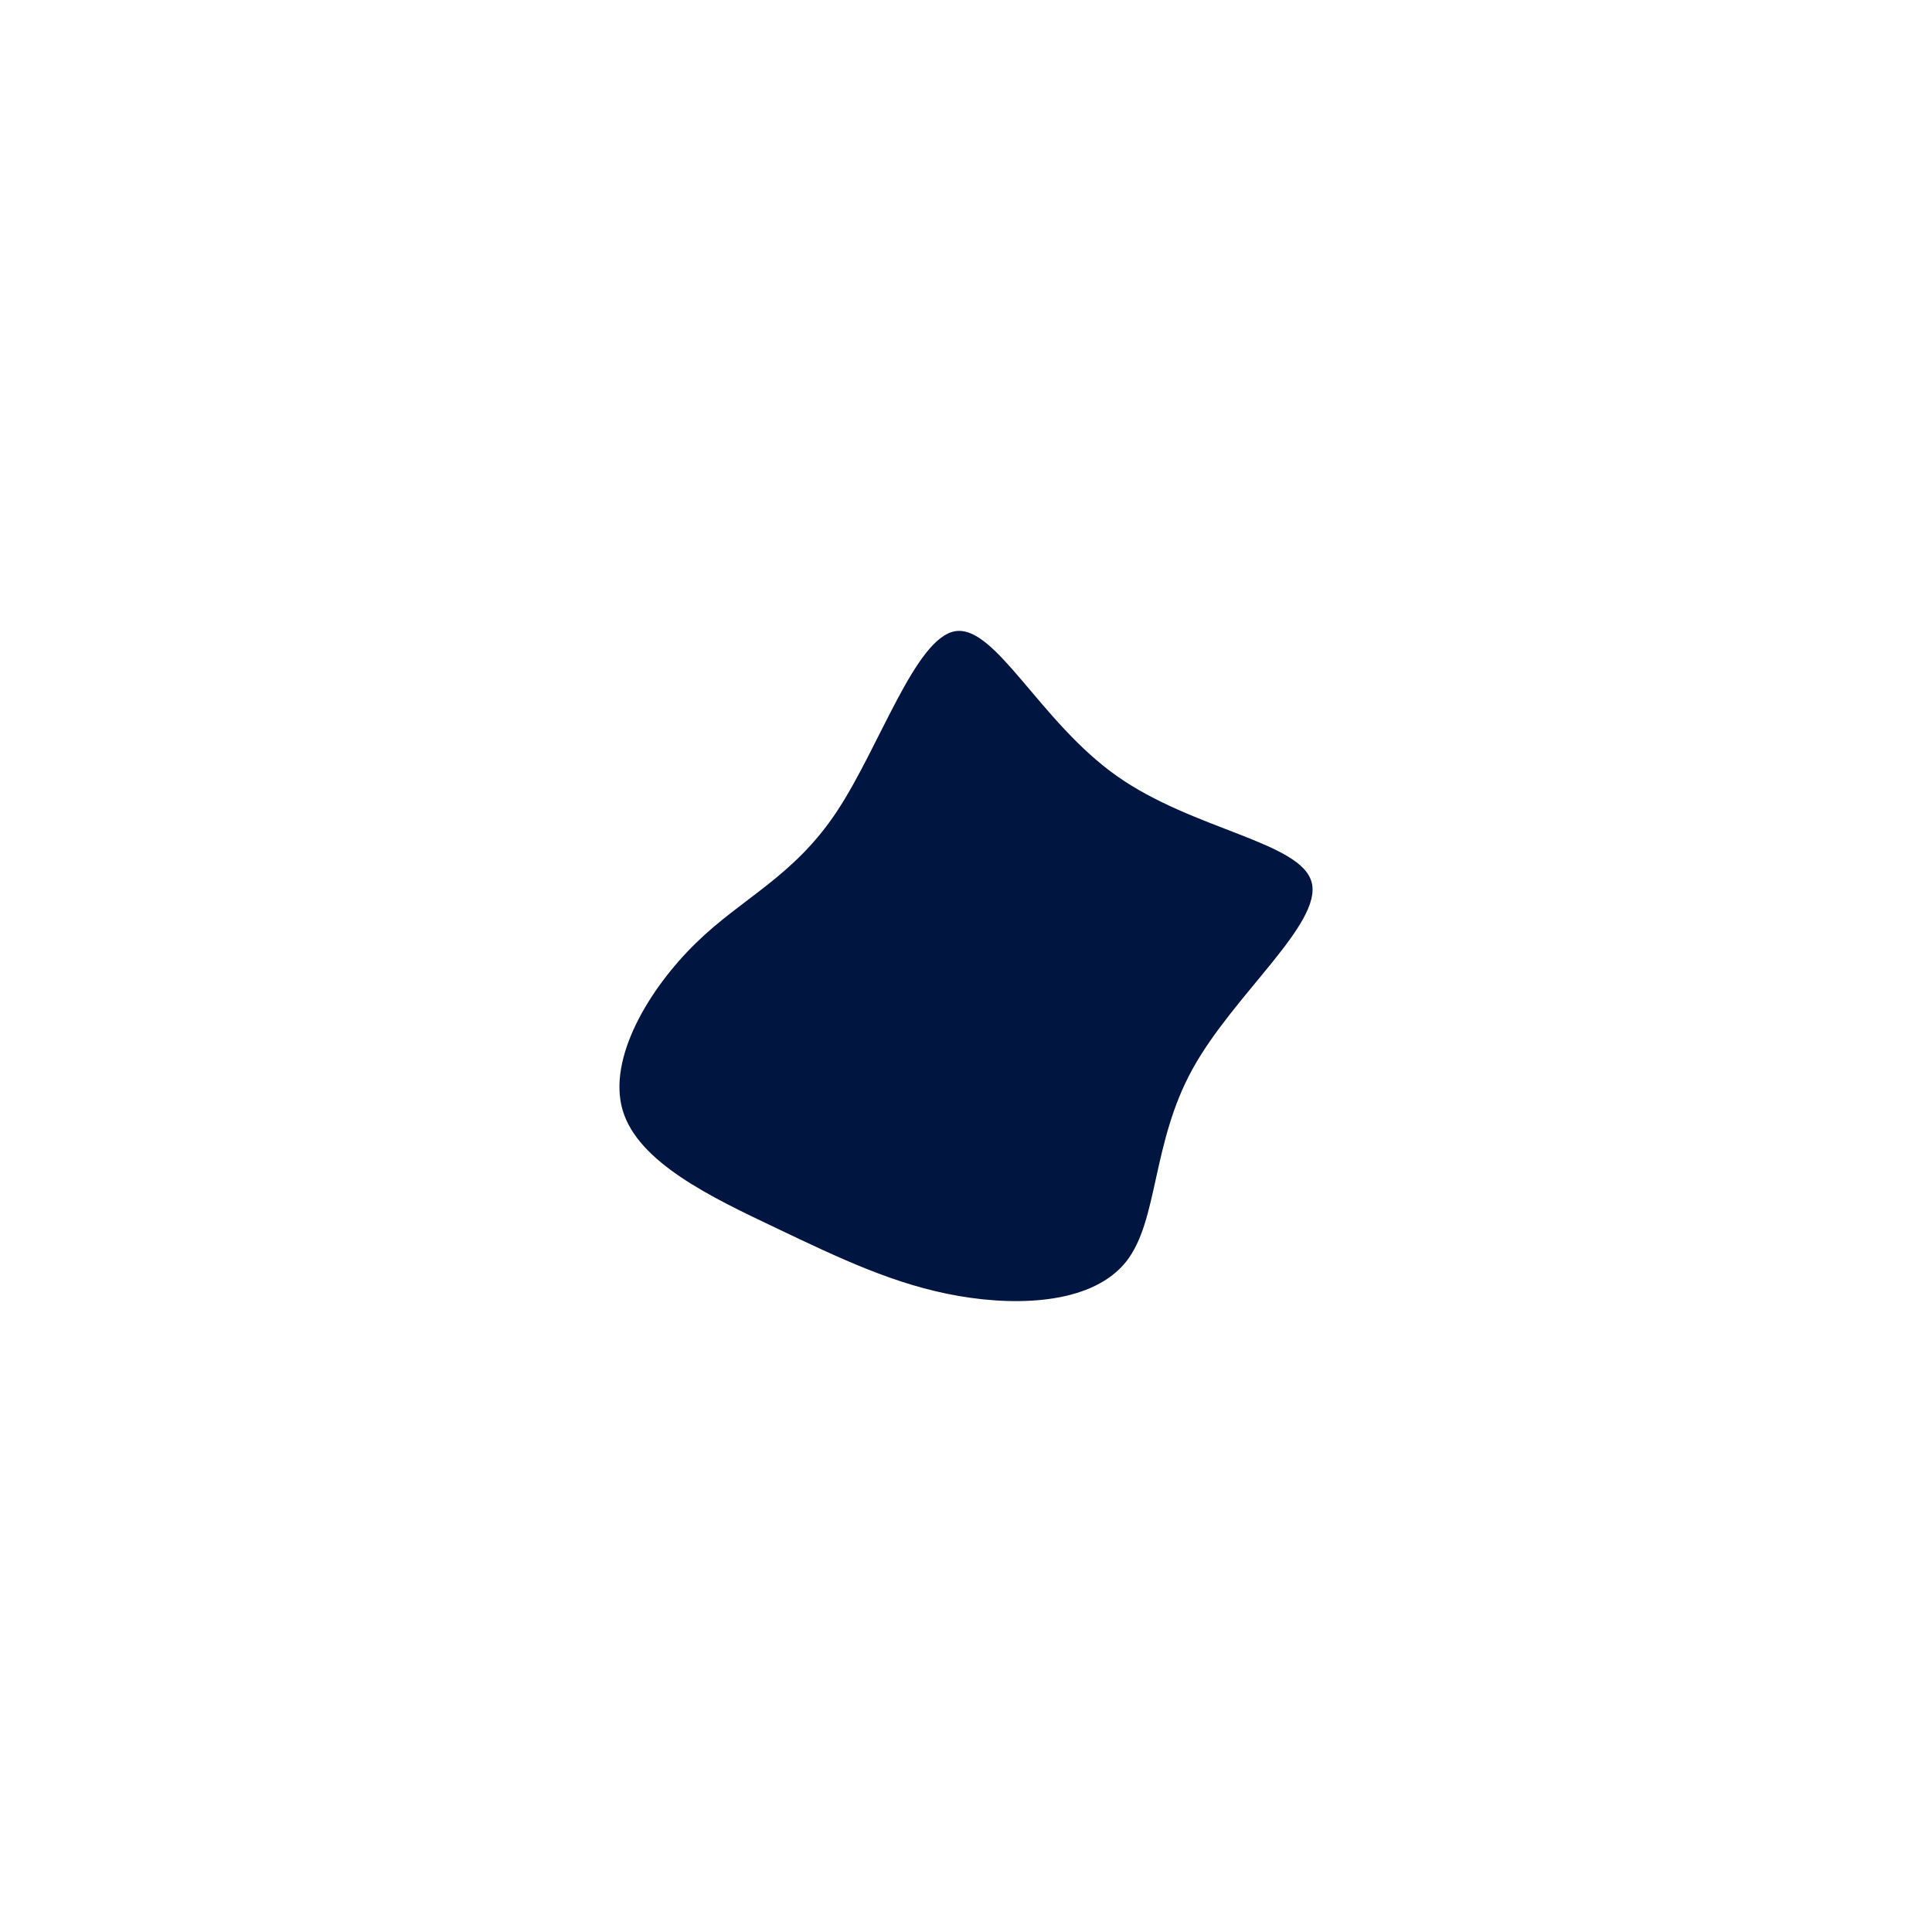
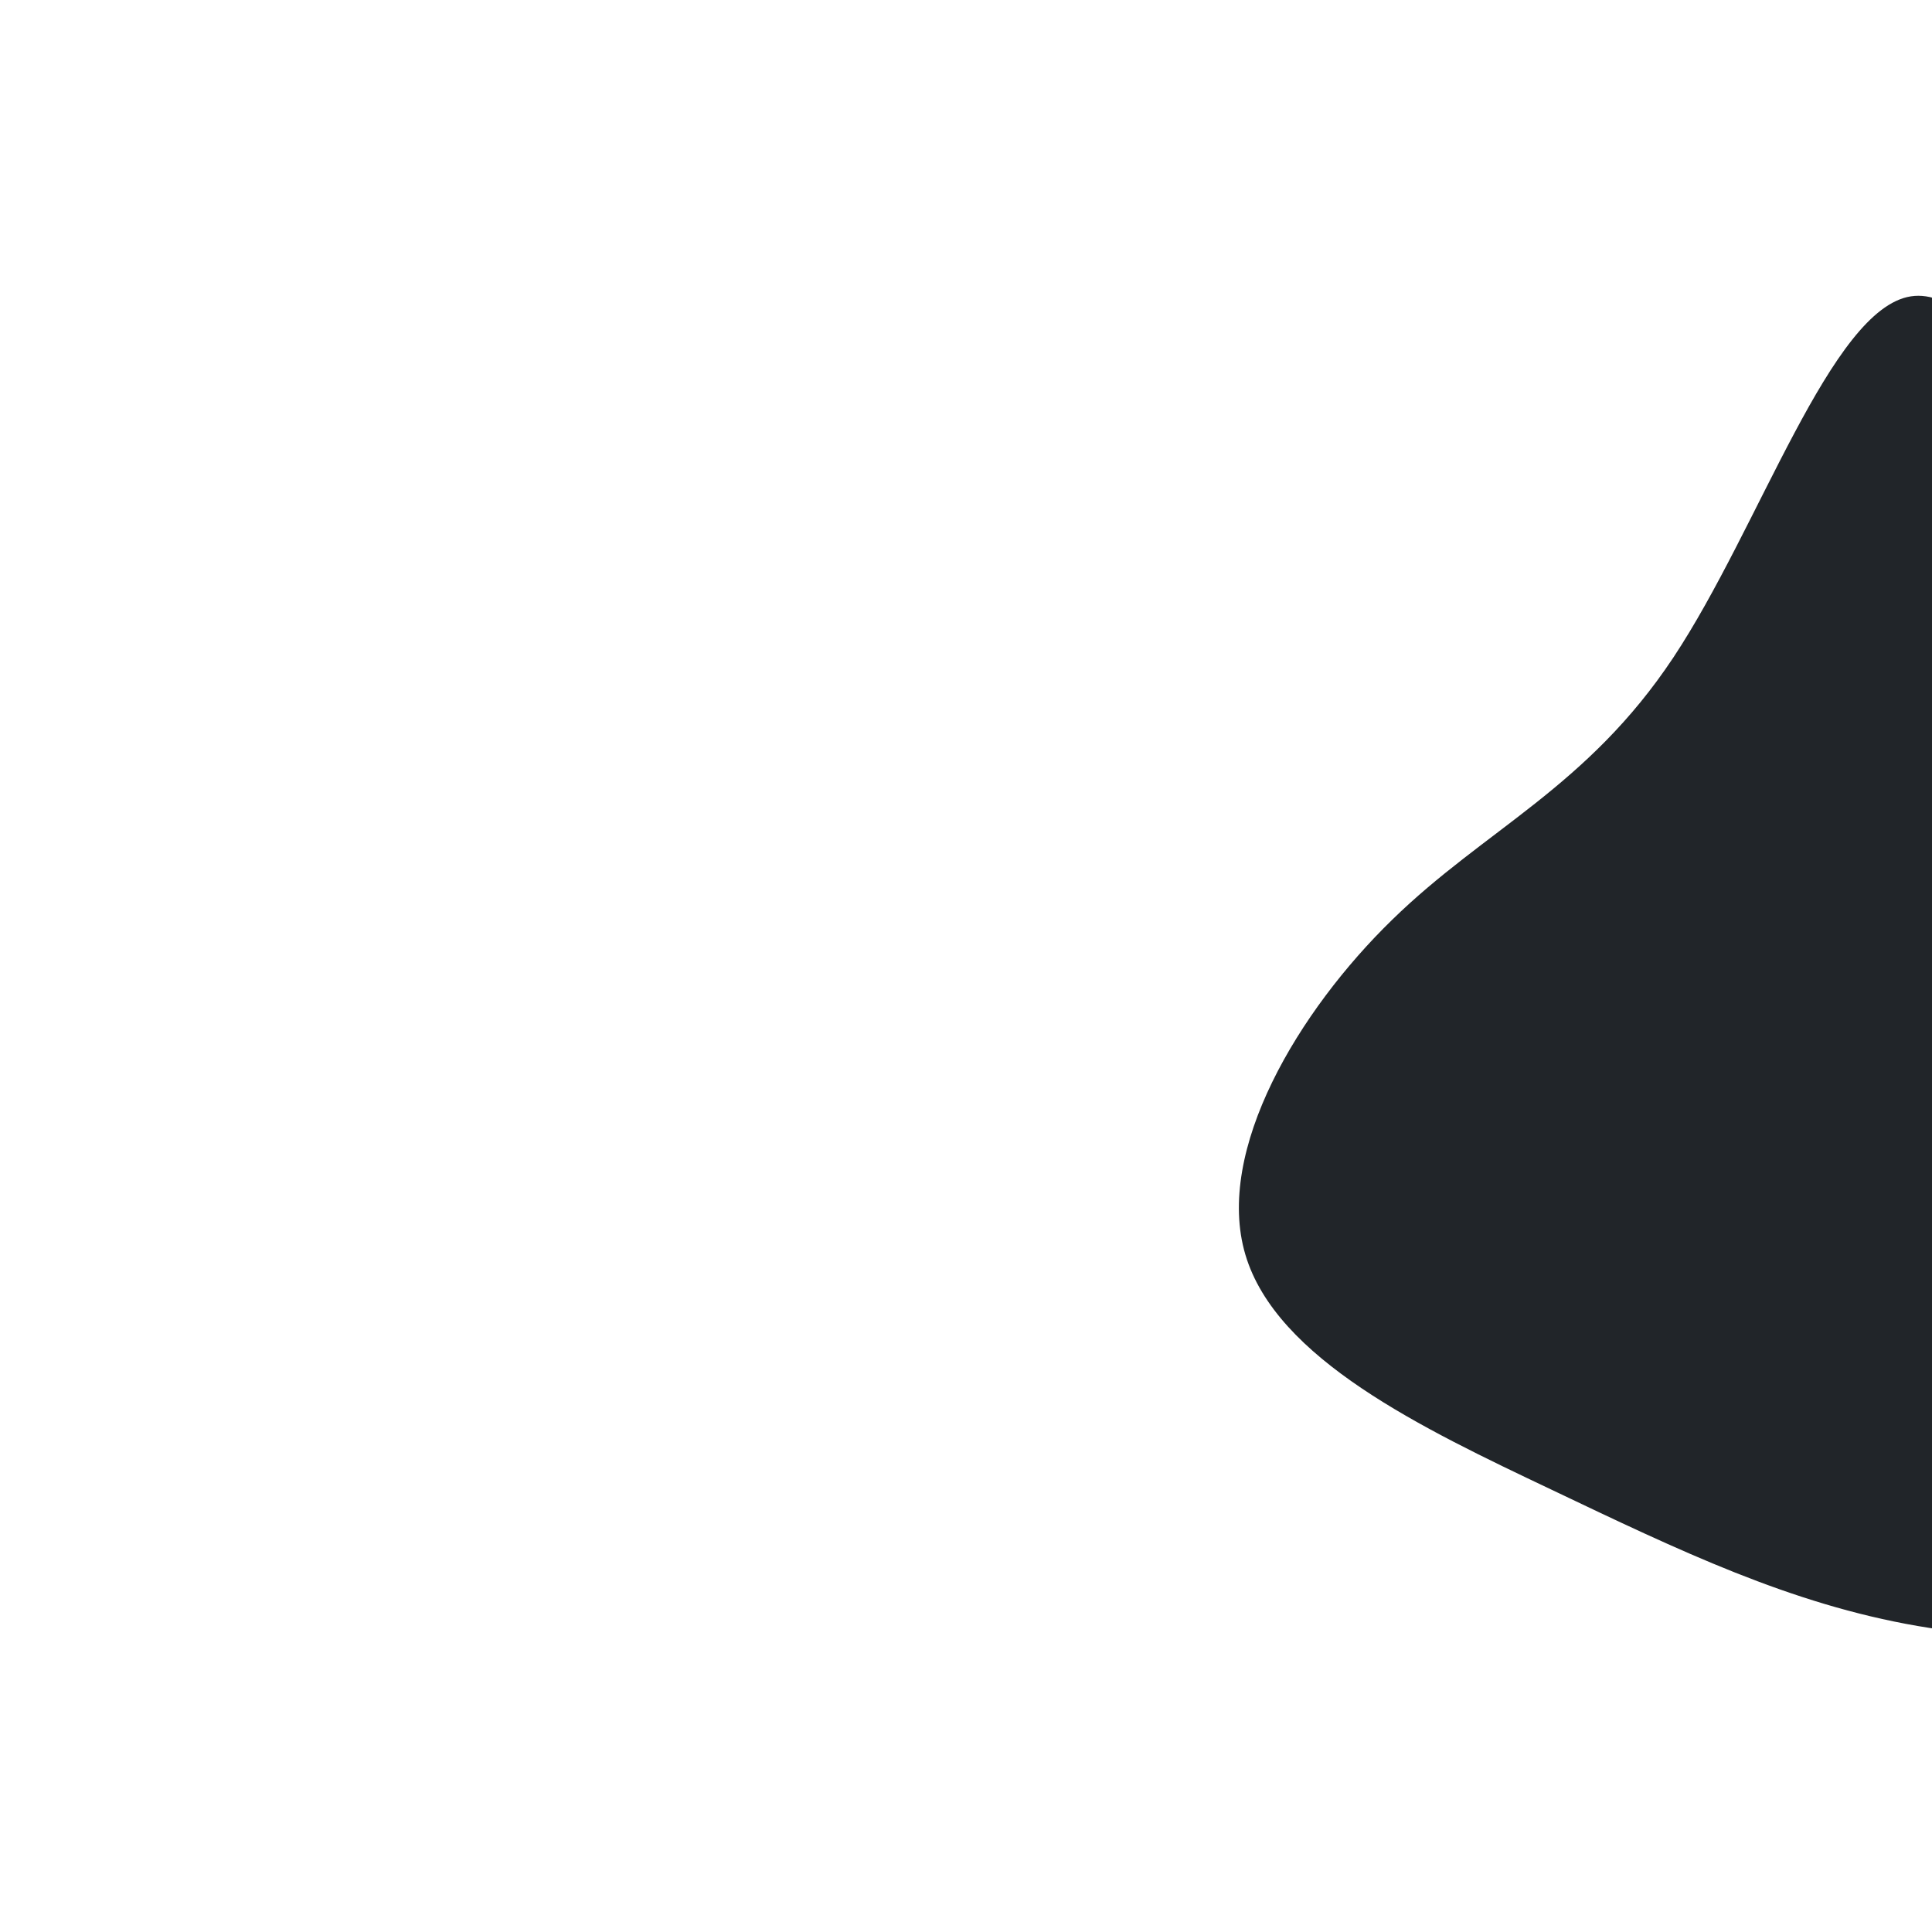
- <svg xmlns="http://www.w3.org/2000/svg" viewBox="0 0 900 450" width="300" height="300" version="1.1">
+ <svg xmlns="http://www.w3.org/2000/svg" viewBox="0 0 450 450" width="300" height="300" version="1.1">
  <g transform="translate(442.9704 242.0256)">
-     <path id="blob1" d="M77.2 -105.6C112.9 -80.3 163.4 -74.9 168.1 -55.8C172.8 -36.6 131.6 -3.6 112.6 30.9C93.5 65.4 96.7 101.5 81.7 120.6C66.6 139.7 33.3 141.8 3.7 136.7C-25.9 131.6 -51.7 119.2 -81.7 104.9C-111.6 90.7 -145.7 74.5 -152.9 50.2C-160.1 25.9 -140.4 -6.7 -118.7 -27.8C-97.1 -48.9 -73.3 -58.6 -53.2 -88.9C-33.1 -119.2 -16.5 -170.1 2.1 -173C20.8 -175.9 41.5 -130.8 77.2 -105.6" fill="#001540" />
+     <path id="blob1" d="M77.2 -105.6C112.9 -80.3 163.4 -74.9 168.1 -55.8C172.8 -36.6 131.6 -3.6 112.6 30.9C93.5 65.4 96.7 101.5 81.7 120.6C66.6 139.7 33.3 141.8 3.7 136.7C-25.9 131.6 -51.7 119.2 -81.7 104.9C-111.6 90.7 -145.7 74.5 -152.9 50.2C-160.1 25.9 -140.4 -6.7 -118.7 -27.8C-97.1 -48.9 -73.3 -58.6 -53.2 -88.9C-33.1 -119.2 -16.5 -170.1 2.1 -173C20.8 -175.9 41.5 -130.8 77.2 -105.6" fill="#212529" />
  </g>
  <g transform="translate(424.5446 253.5513)" style="visibility: hidden">
-     <path id="blob2" d="M114.5 -158.1C140.8 -138.5 149.3 -94.9 158.5 -54.4C167.7 -13.9 177.5 23.5 159.5 43.4C141.4 63.3 95.5 65.8 64.3 72C33.1 78.2 16.5 88.1 -7.5 98.4C-31.5 108.8 -63.1 119.5 -85.1 110.3C-107.2 101.2 -119.7 72.1 -118.6 45.6C-117.6 19.1 -103 -4.8 -89.7 -24C-76.4 -43.2 -64.4 -57.6 -49.6 -81C-34.9 -104.3 -17.4 -136.7 13.3 -155C44.1 -173.3 88.2 -177.7 114.5 -158.1" fill="#212121" />
+     <path id="blob2" d="M114.5 -158.1C140.8 -138.5 149.3 -94.9 158.5 -54.4C167.7 -13.9 177.5 23.5 159.5 43.4C141.4 63.3 95.5 65.8 64.3 72C33.1 78.2 16.5 88.1 -7.5 98.4C-31.5 108.8 -63.1 119.5 -85.1 110.3C-107.2 101.2 -119.7 72.1 -118.6 45.6C-117.6 19.1 -103 -4.8 -89.7 -24C-76.4 -43.2 -64.4 -57.6 -49.6 -81C-34.9 -104.3 -17.4 -136.7 13.3 -155C44.1 -173.3 88.2 -177.7 114.5 -158.1" fill="#212529" />
  </g>
</svg>
